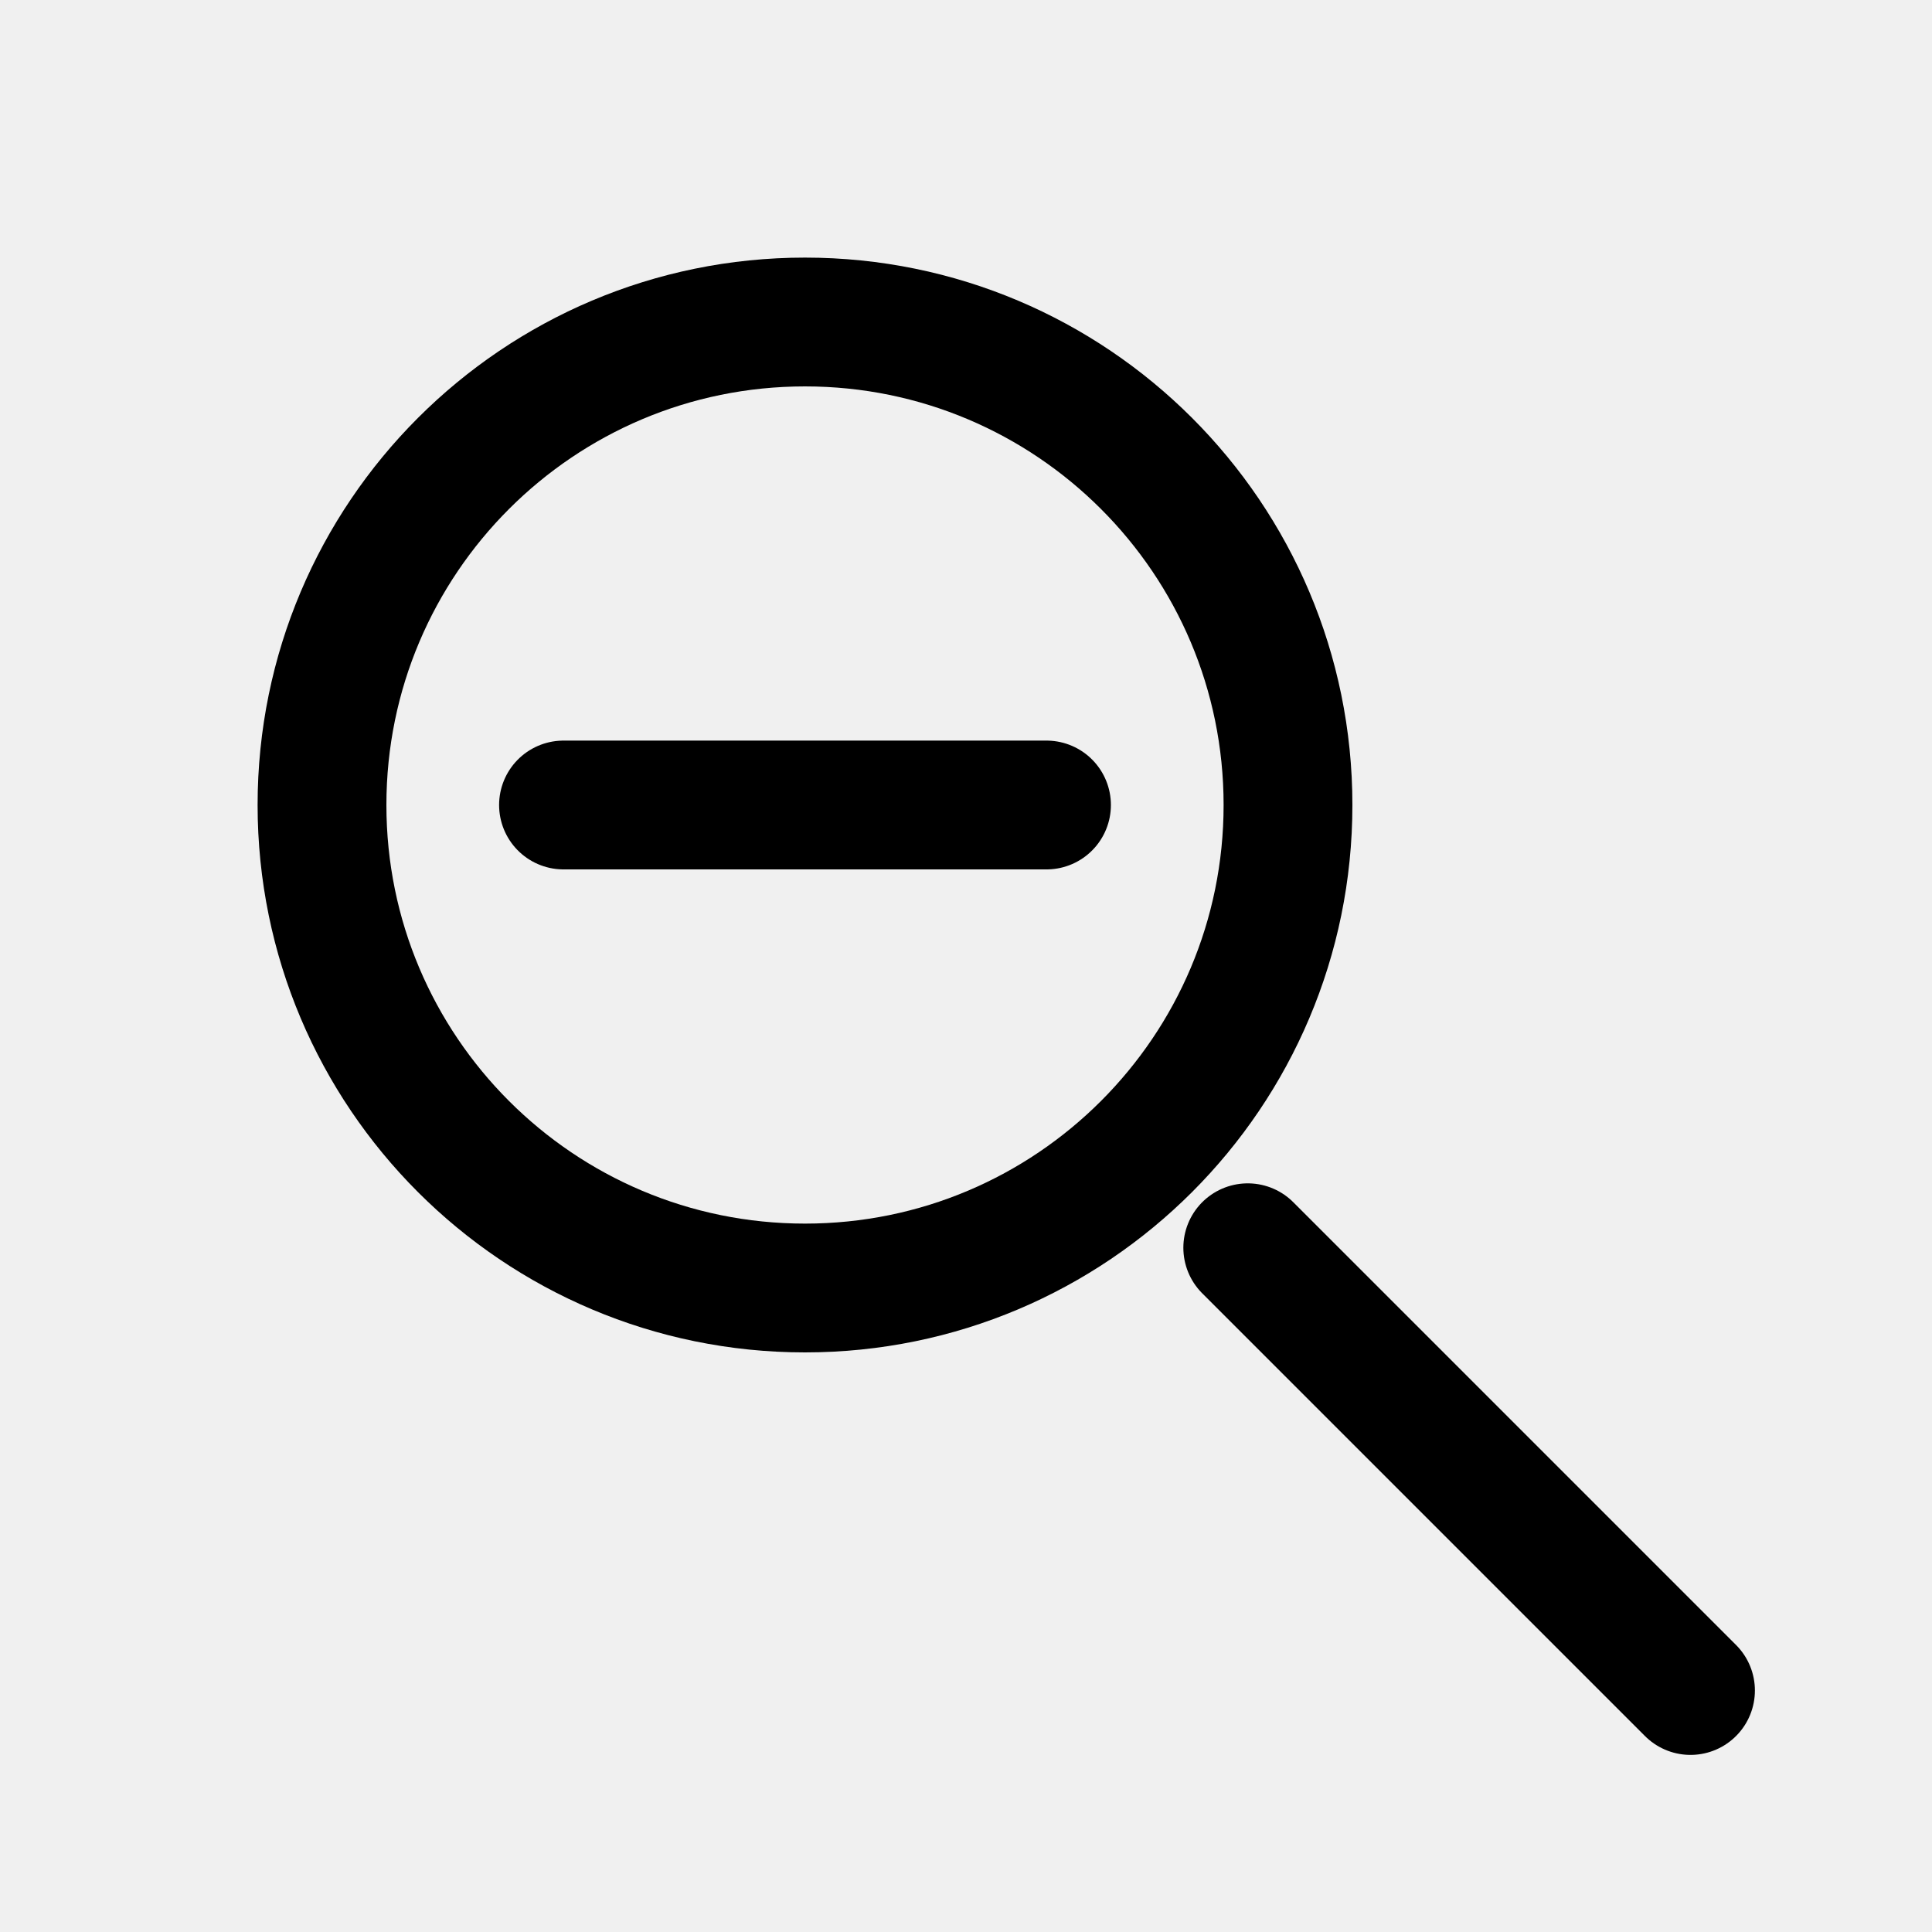
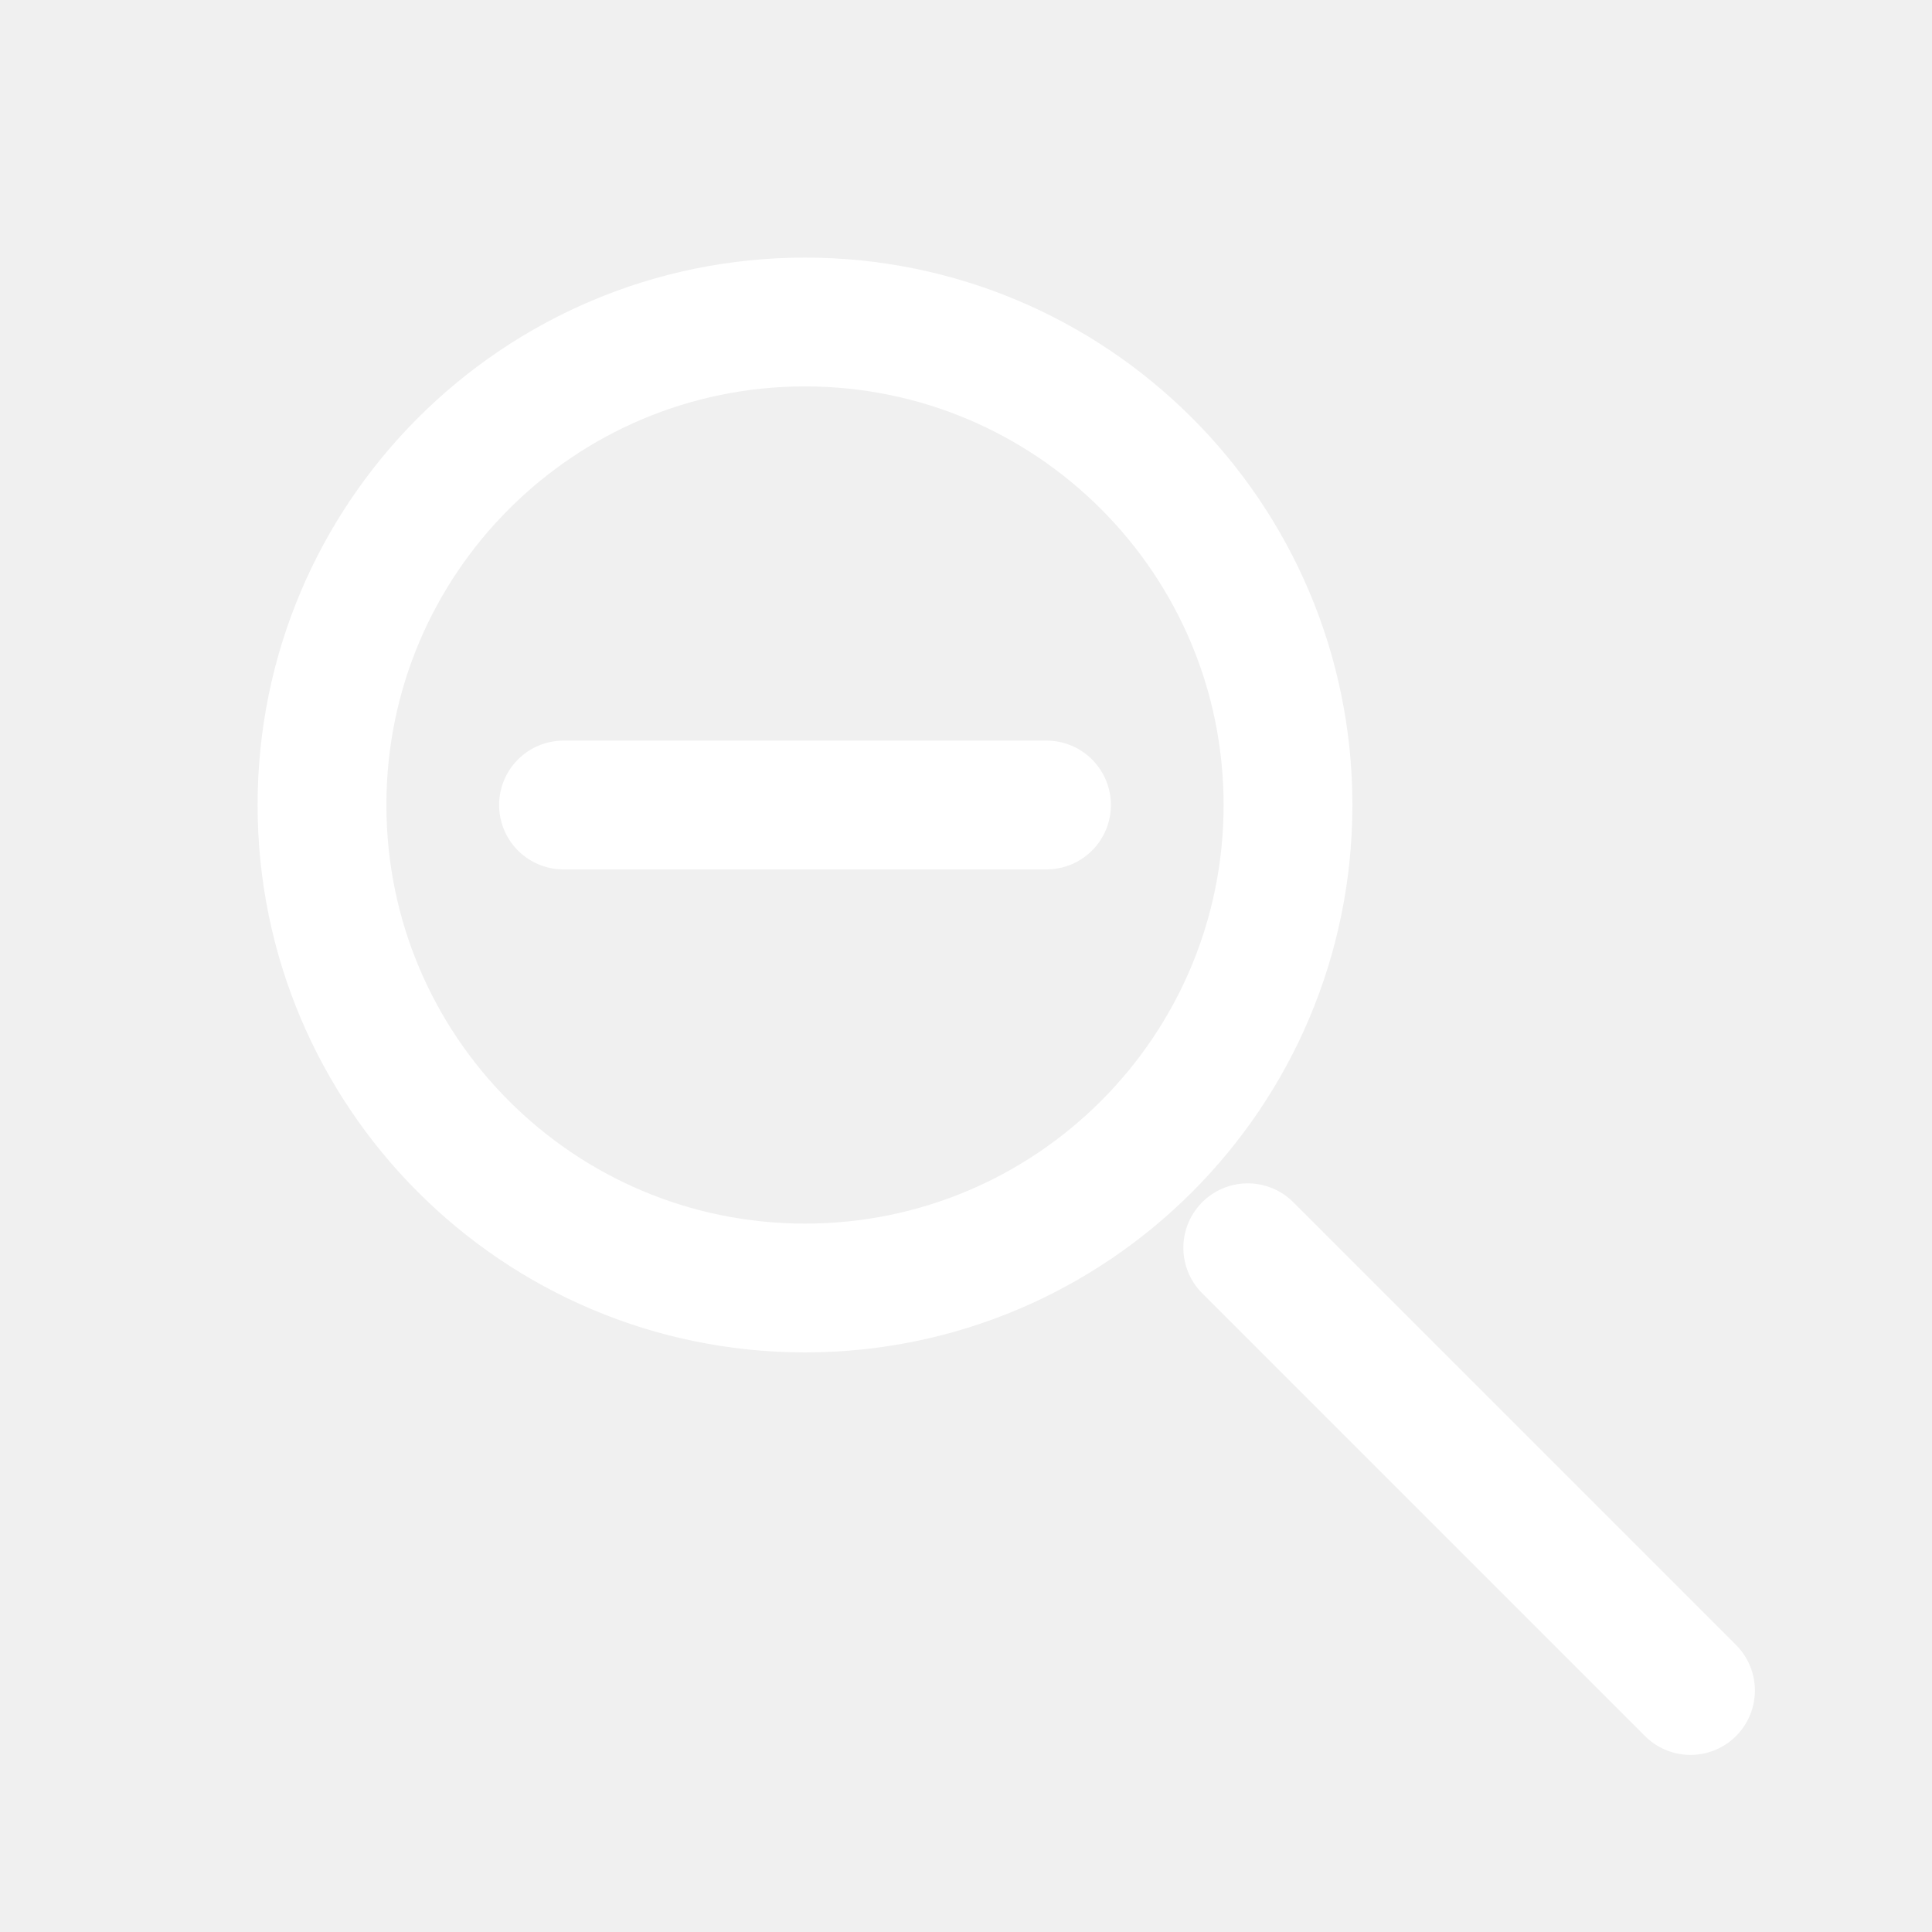
- <svg xmlns="http://www.w3.org/2000/svg" width="24" height="24" viewBox="0 0 24 24" fill="none" stroke="currentColor" stroke-width="1.6" stroke-linecap="round" stroke-linejoin="round">
+ <svg xmlns="http://www.w3.org/2000/svg" width="24" height="24" viewBox="0 0 24 24" fill="none" stroke="#ffffff" stroke-width="1.6" stroke-linecap="round" stroke-linejoin="round">
  <circle cx="10" cy="10" r="6" />
  <line x1="21" y1="21" x2="15.5" y2="15.5" />
  <line x1="7" y1="10" x2="13" y2="10" />
</svg>
